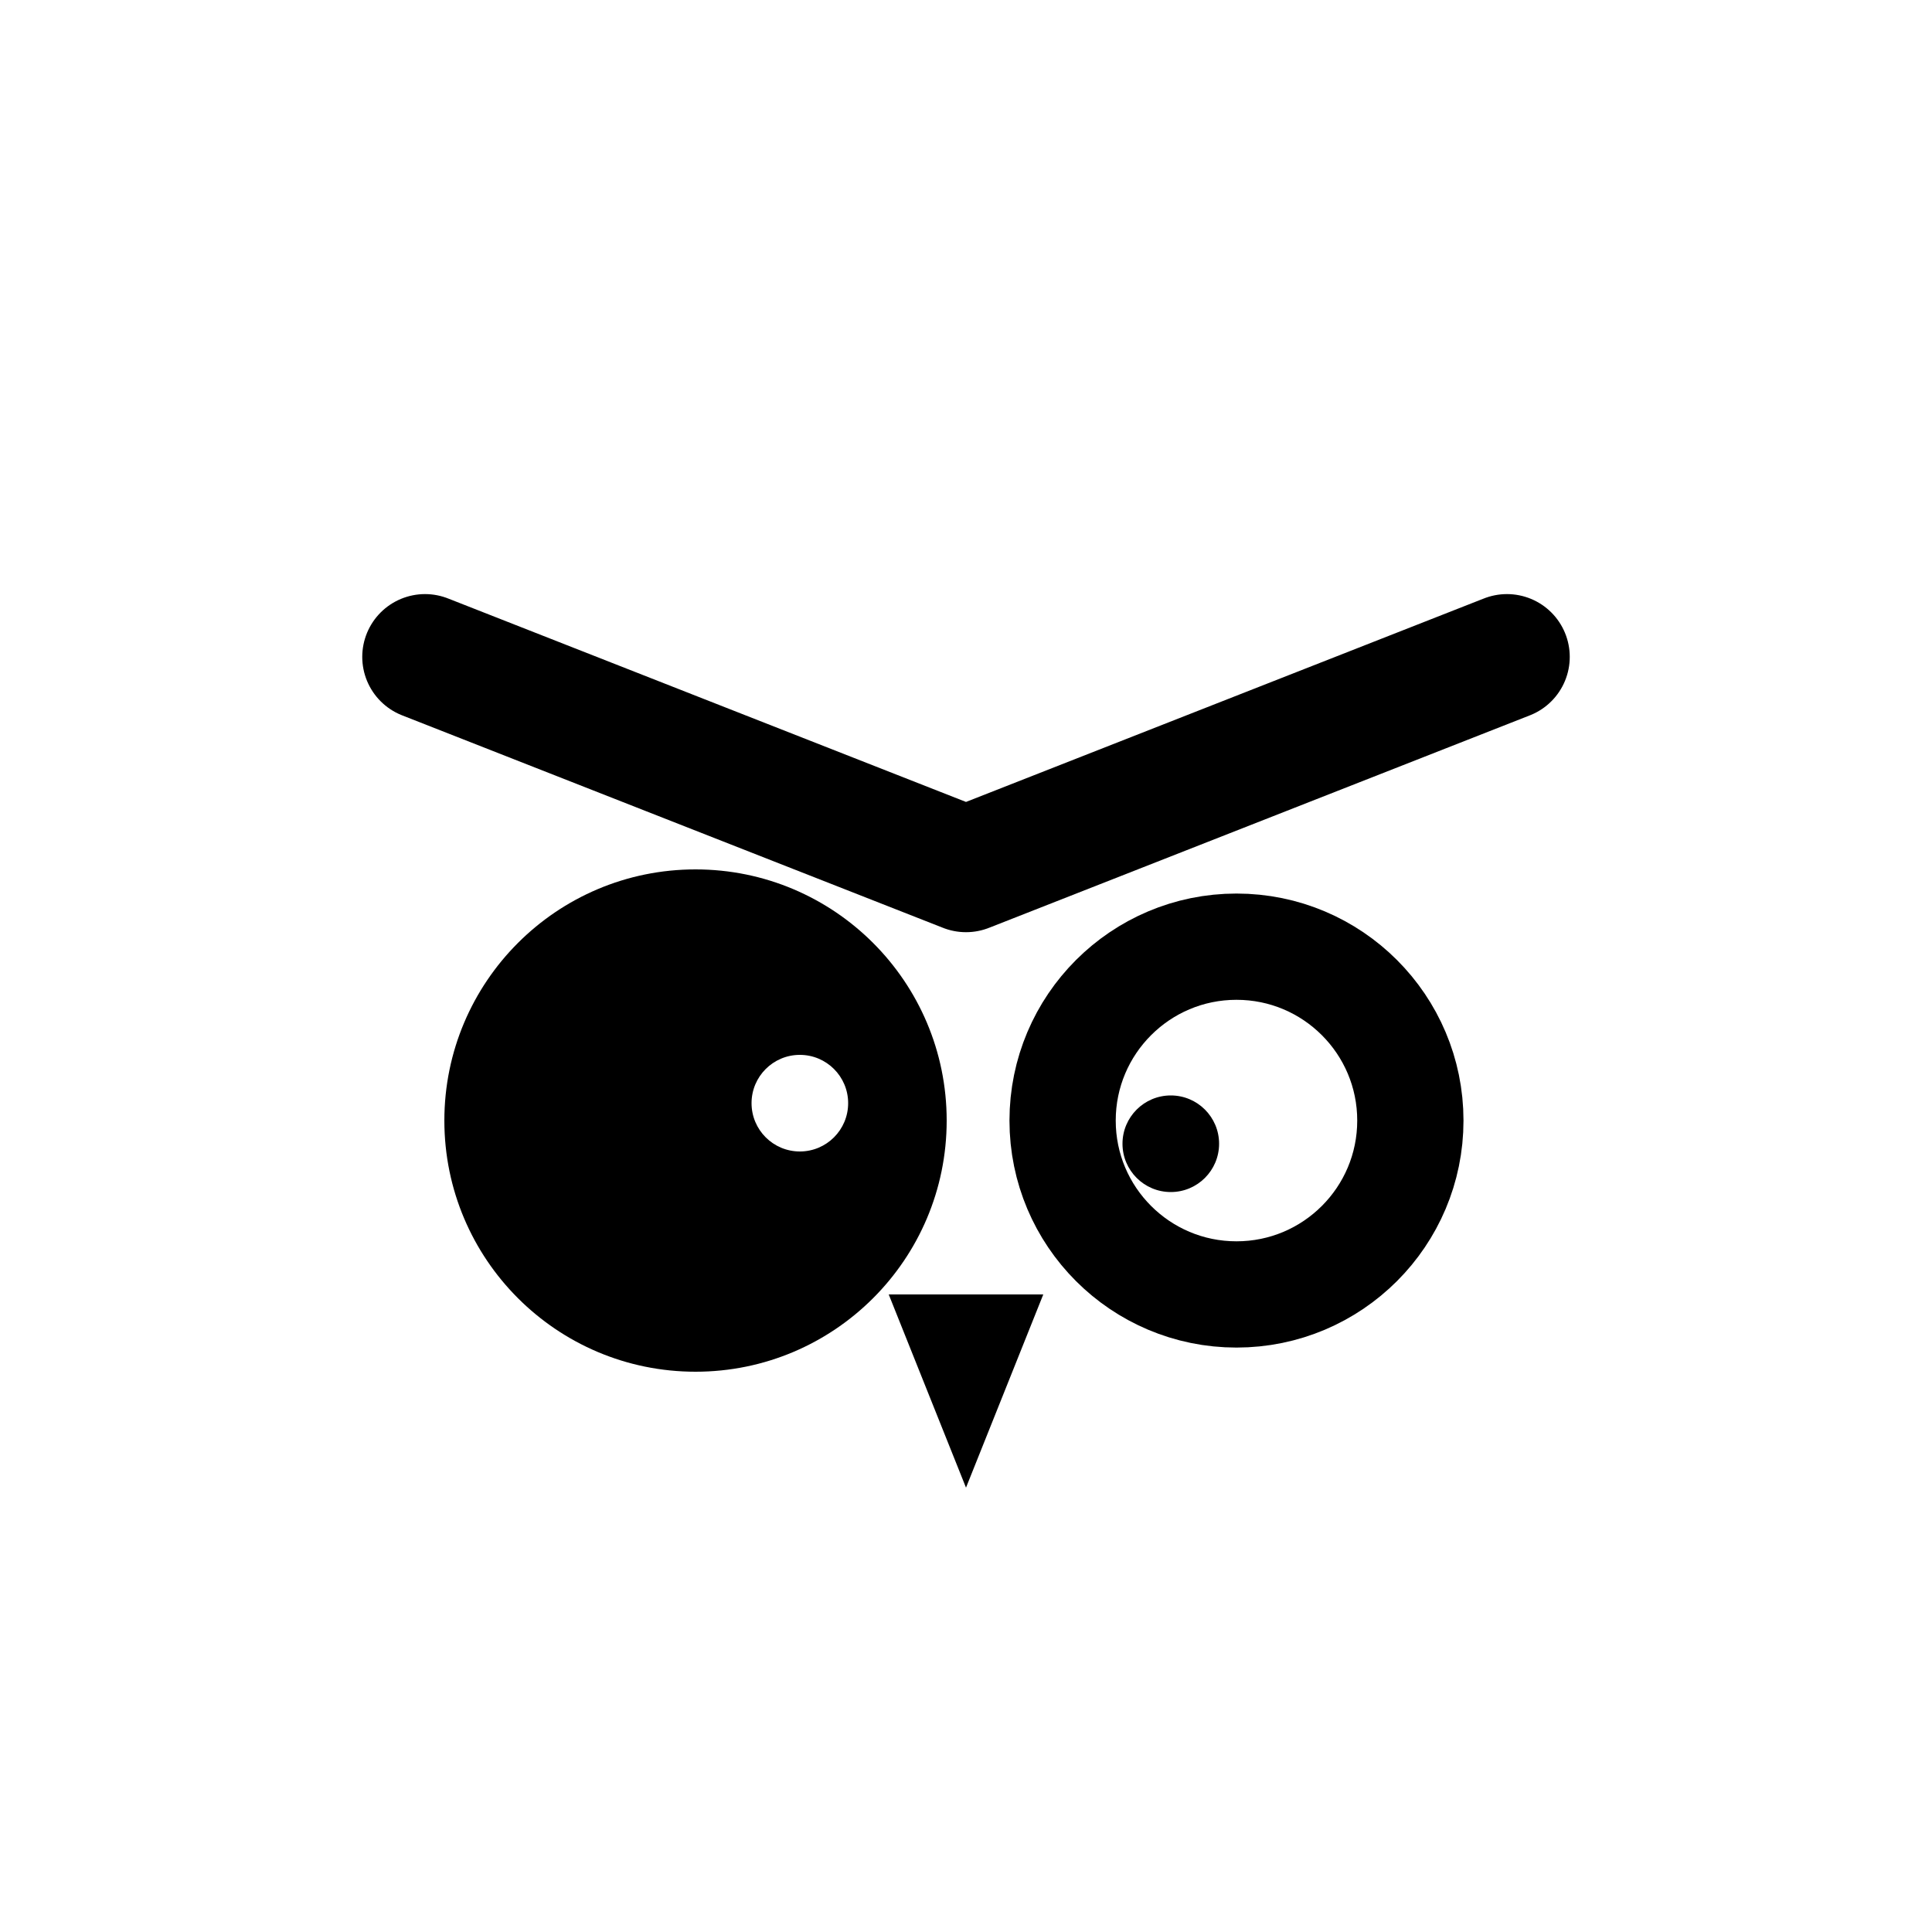
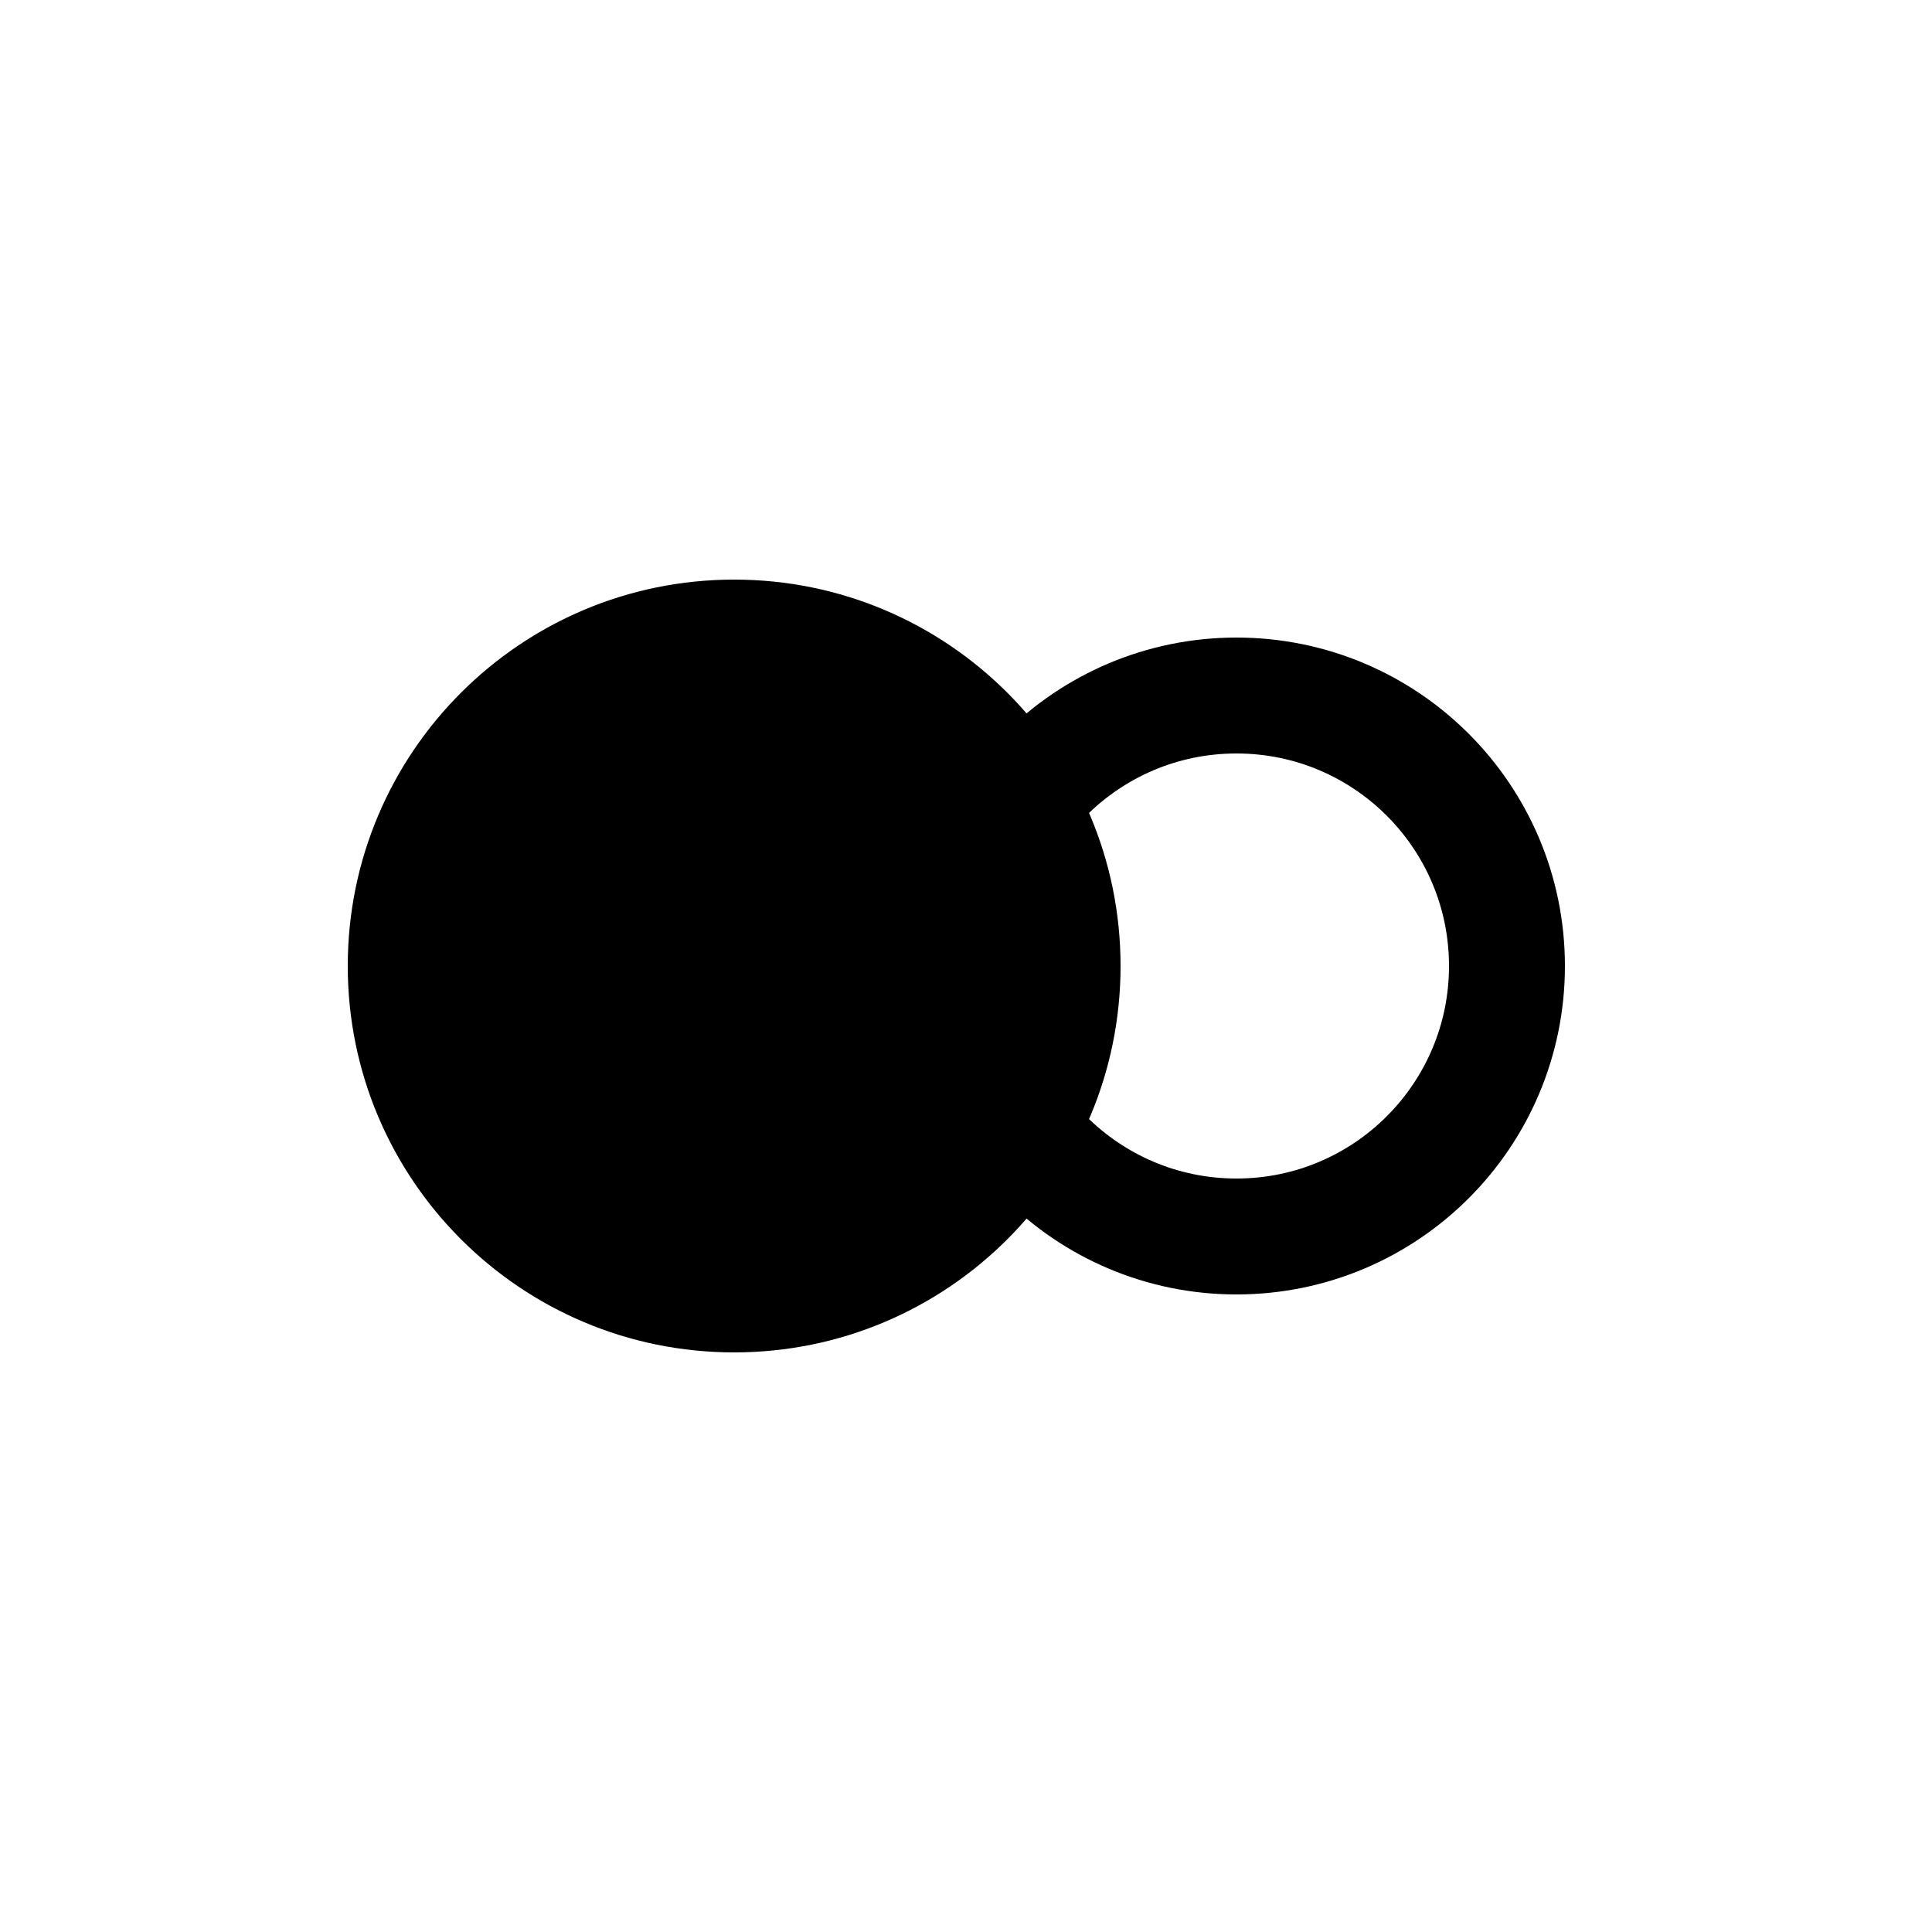
<svg xmlns="http://www.w3.org/2000/svg" viewBox="0 0 100 100" fill="none" role="img" aria-label="Bittokx">
  <g fill="currentColor">
-     <path d="M22 34 L50 45 L78 34" fill="none" stroke="currentColor" stroke-width="6.5" stroke-linecap="round" stroke-linejoin="round" />
-     <path fill-rule="evenodd" d="M23 58 a13 13 0 1 0 26 0 a13 13 0 1 0 -26 0 M38.9 57.1 a2.5 2.5 0 1 0 5 0 a2.5 2.5 0 1 0 -5 0" />
-     <circle cx="64" cy="58" r="9" fill="none" stroke="currentColor" stroke-width="5.5" />
-     <circle cx="60.6" cy="59.2" r="2.5" />
-     <path d="M46 67 L54 67 L50 77 Z" />
+     <circle cx="38" cy="50" r="20" />
+     <circle cx="64" cy="50" r="14" fill="none" stroke="currentColor" stroke-width="6" />
  </g>
</svg>
